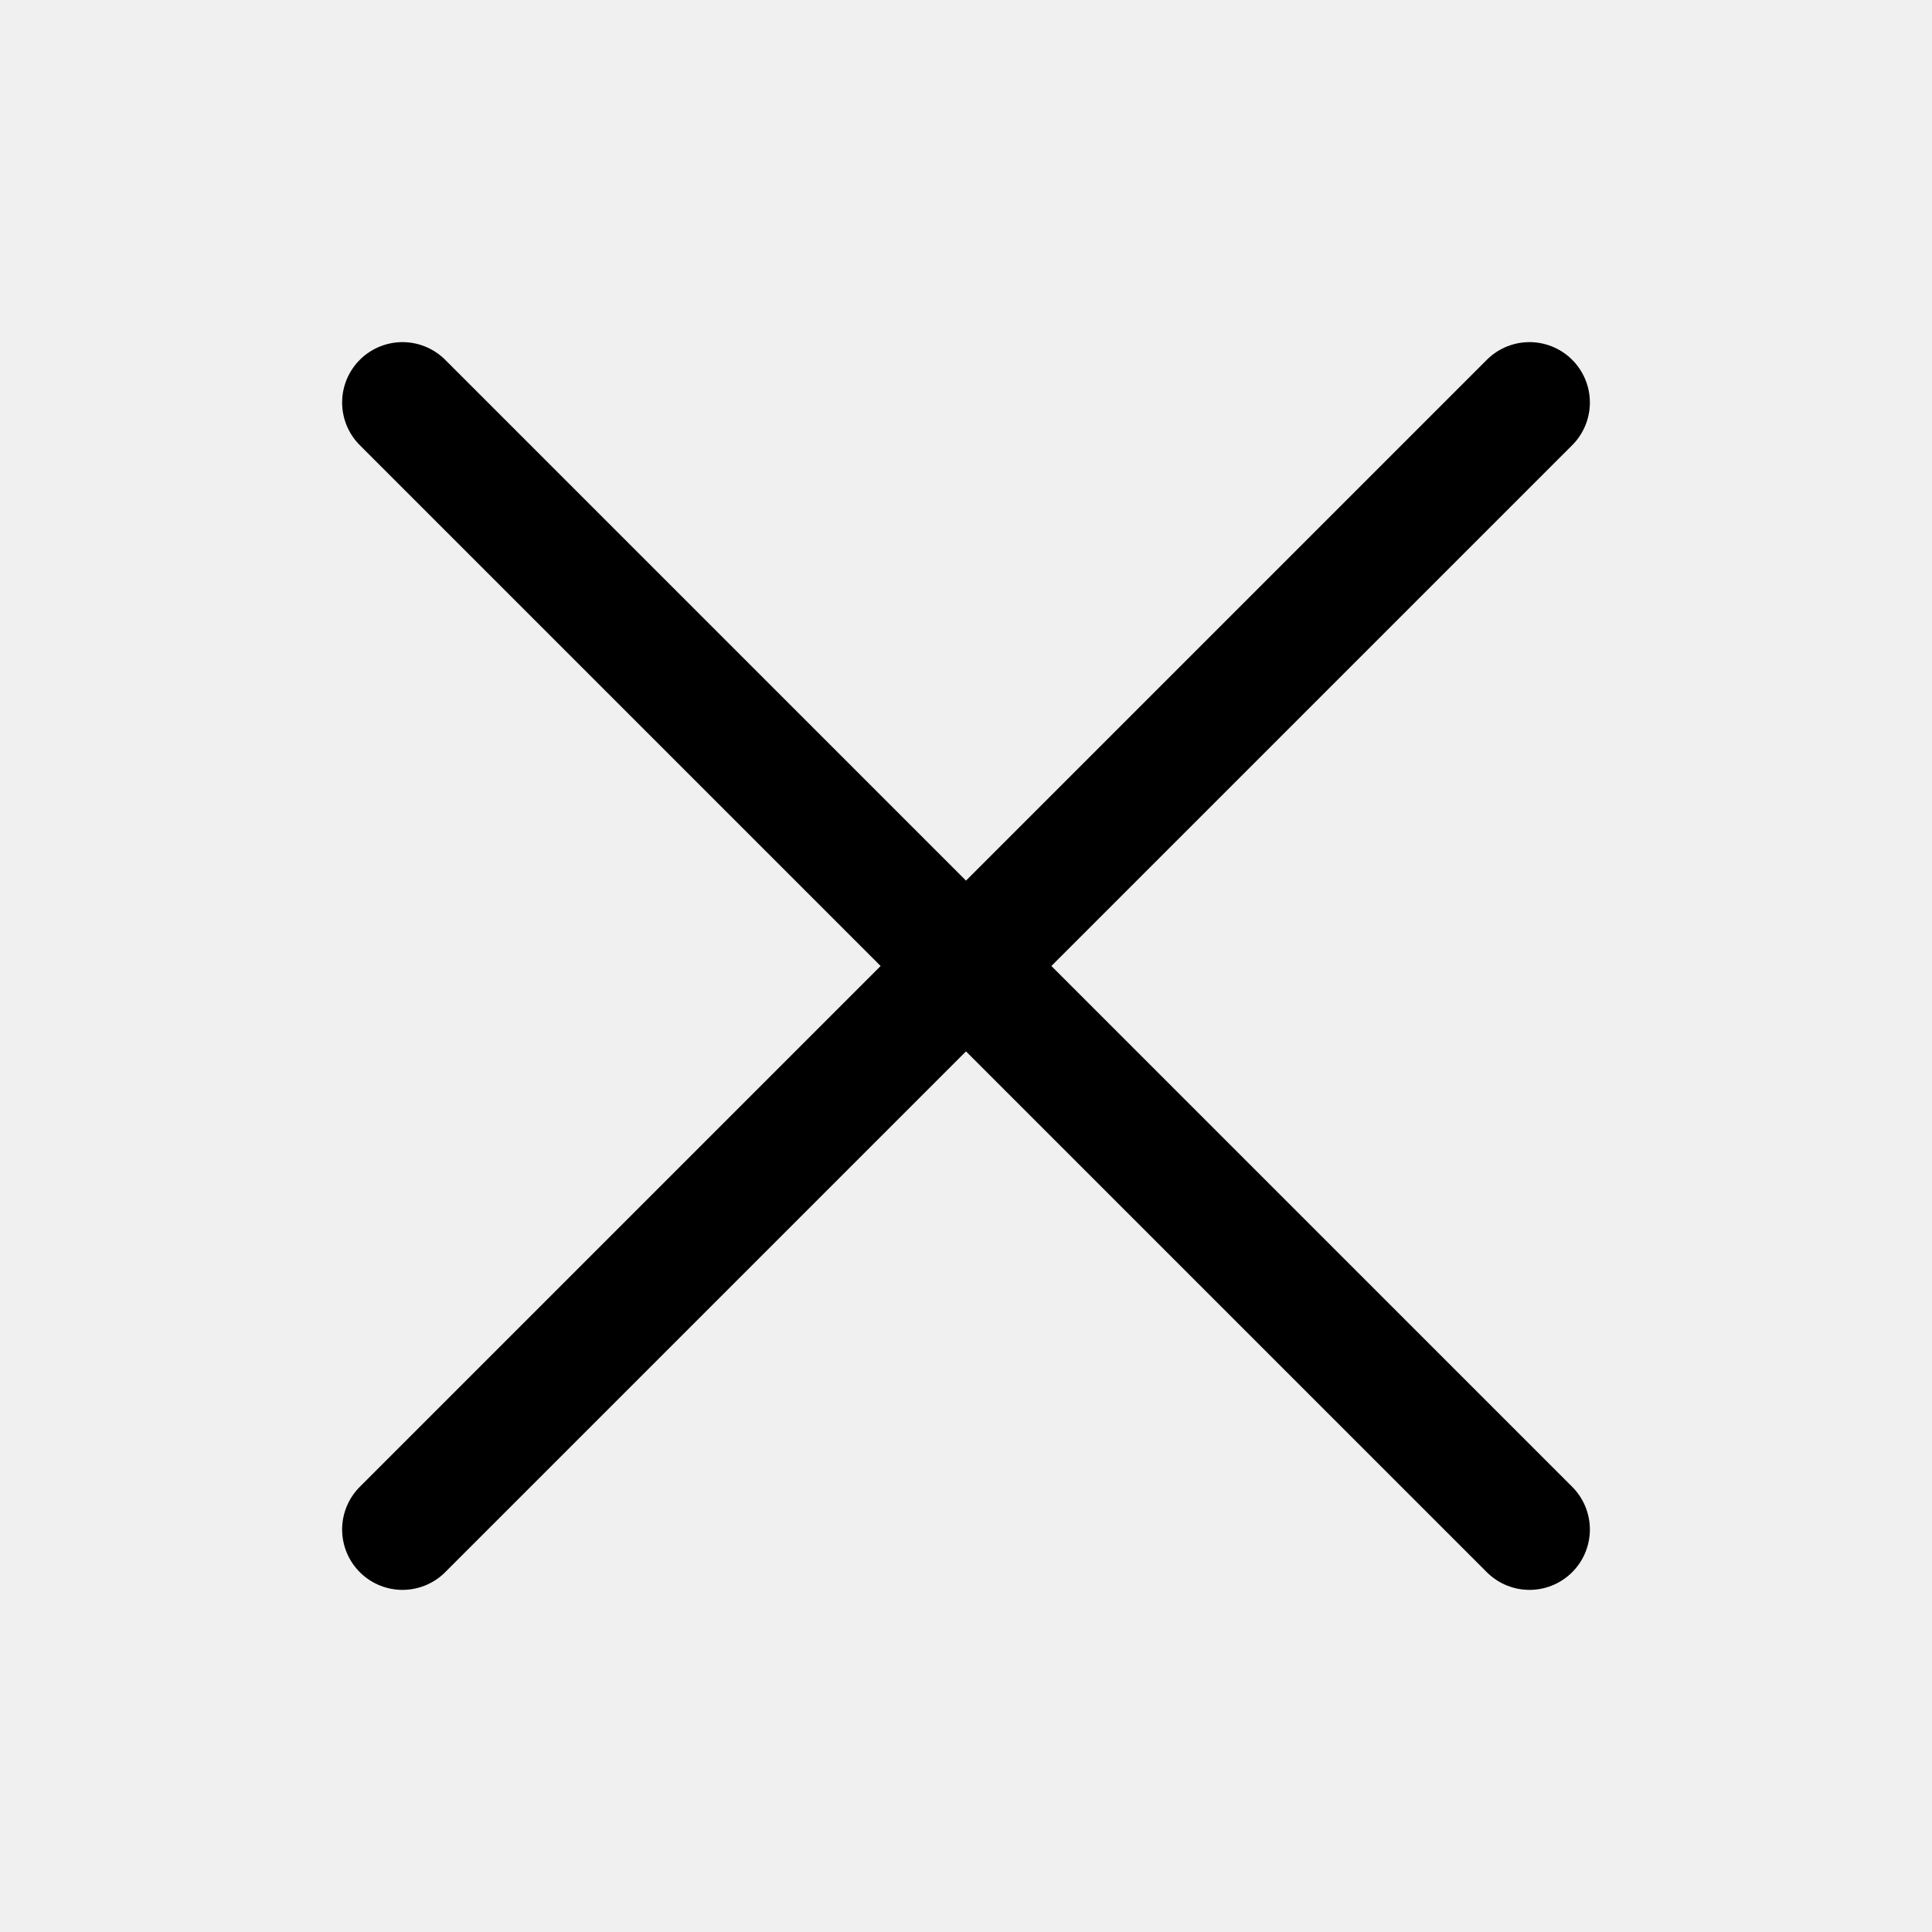
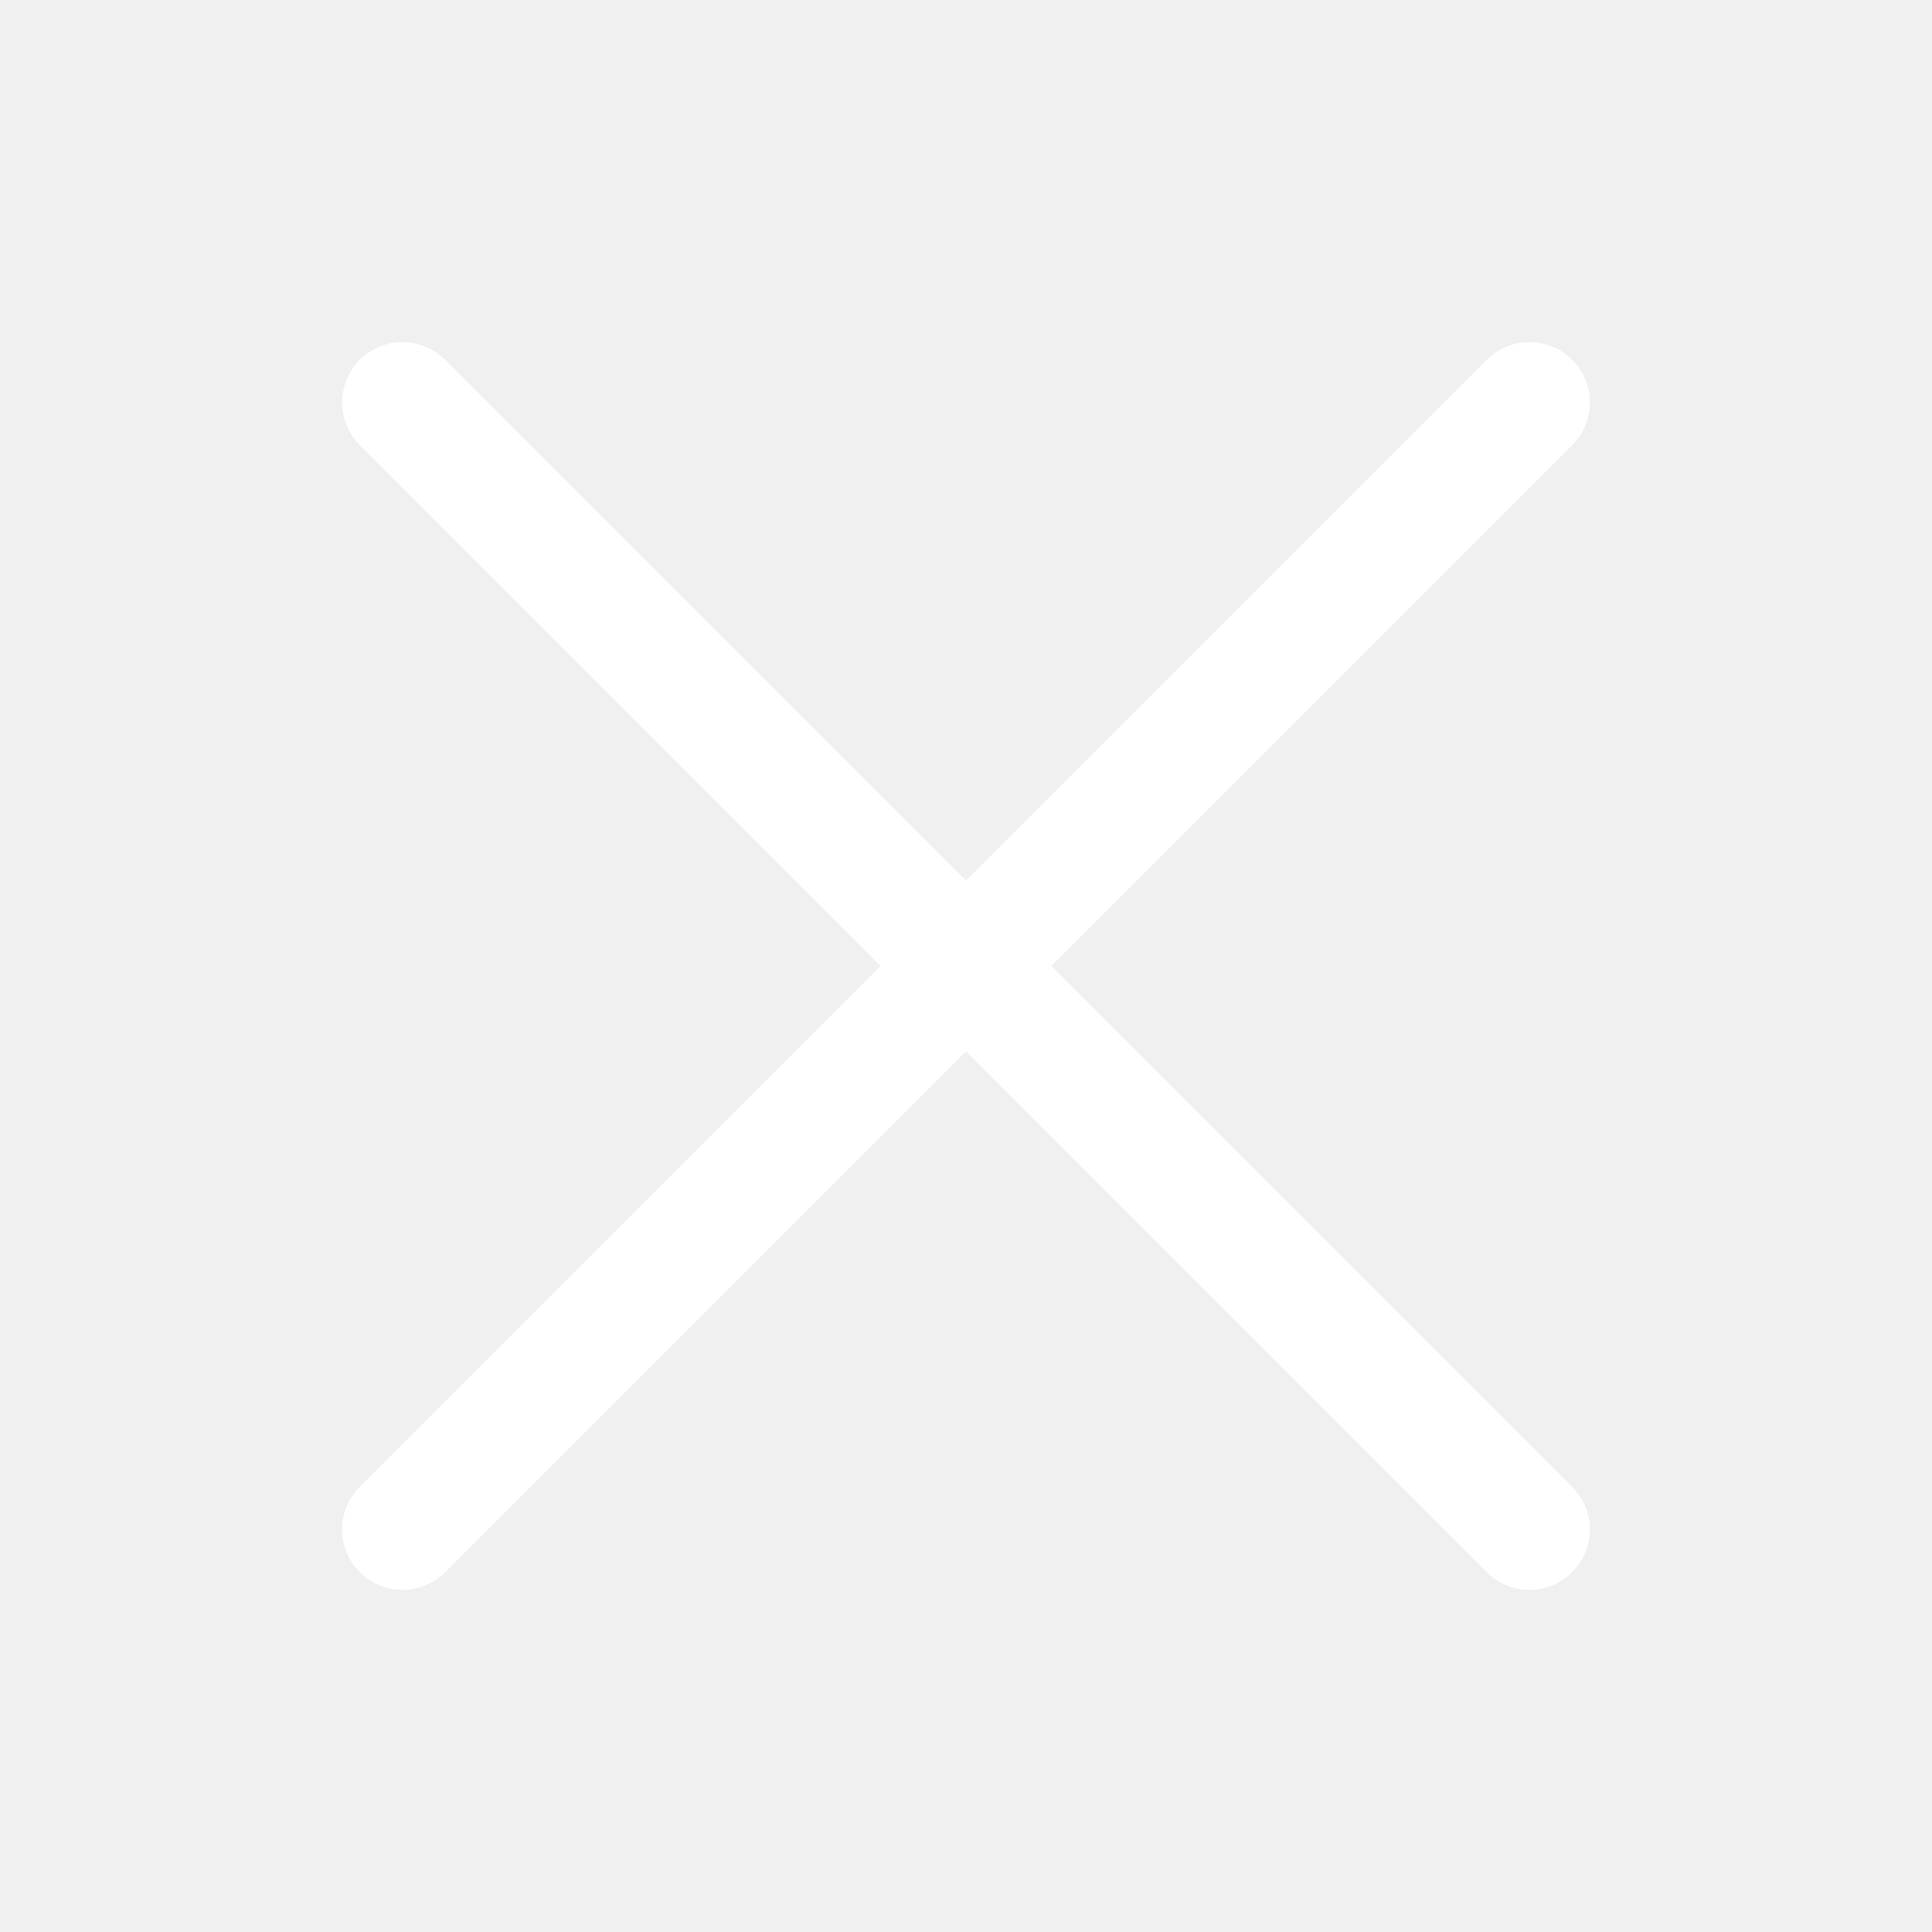
<svg xmlns="http://www.w3.org/2000/svg" width="800px" height="800px" viewBox="0 0 24 24" fill="none">
-   <path d="M19 5L5 19M5 5L19 19" stroke="#000000" stroke-width="1.5" stroke-linecap="round" stroke-linejoin="round" />
+   <path d="M19 5L5 19M5 5L19 19" stroke="#fff" stroke-width="1.5" stroke-linecap="round" stroke-linejoin="round" />
</svg>
